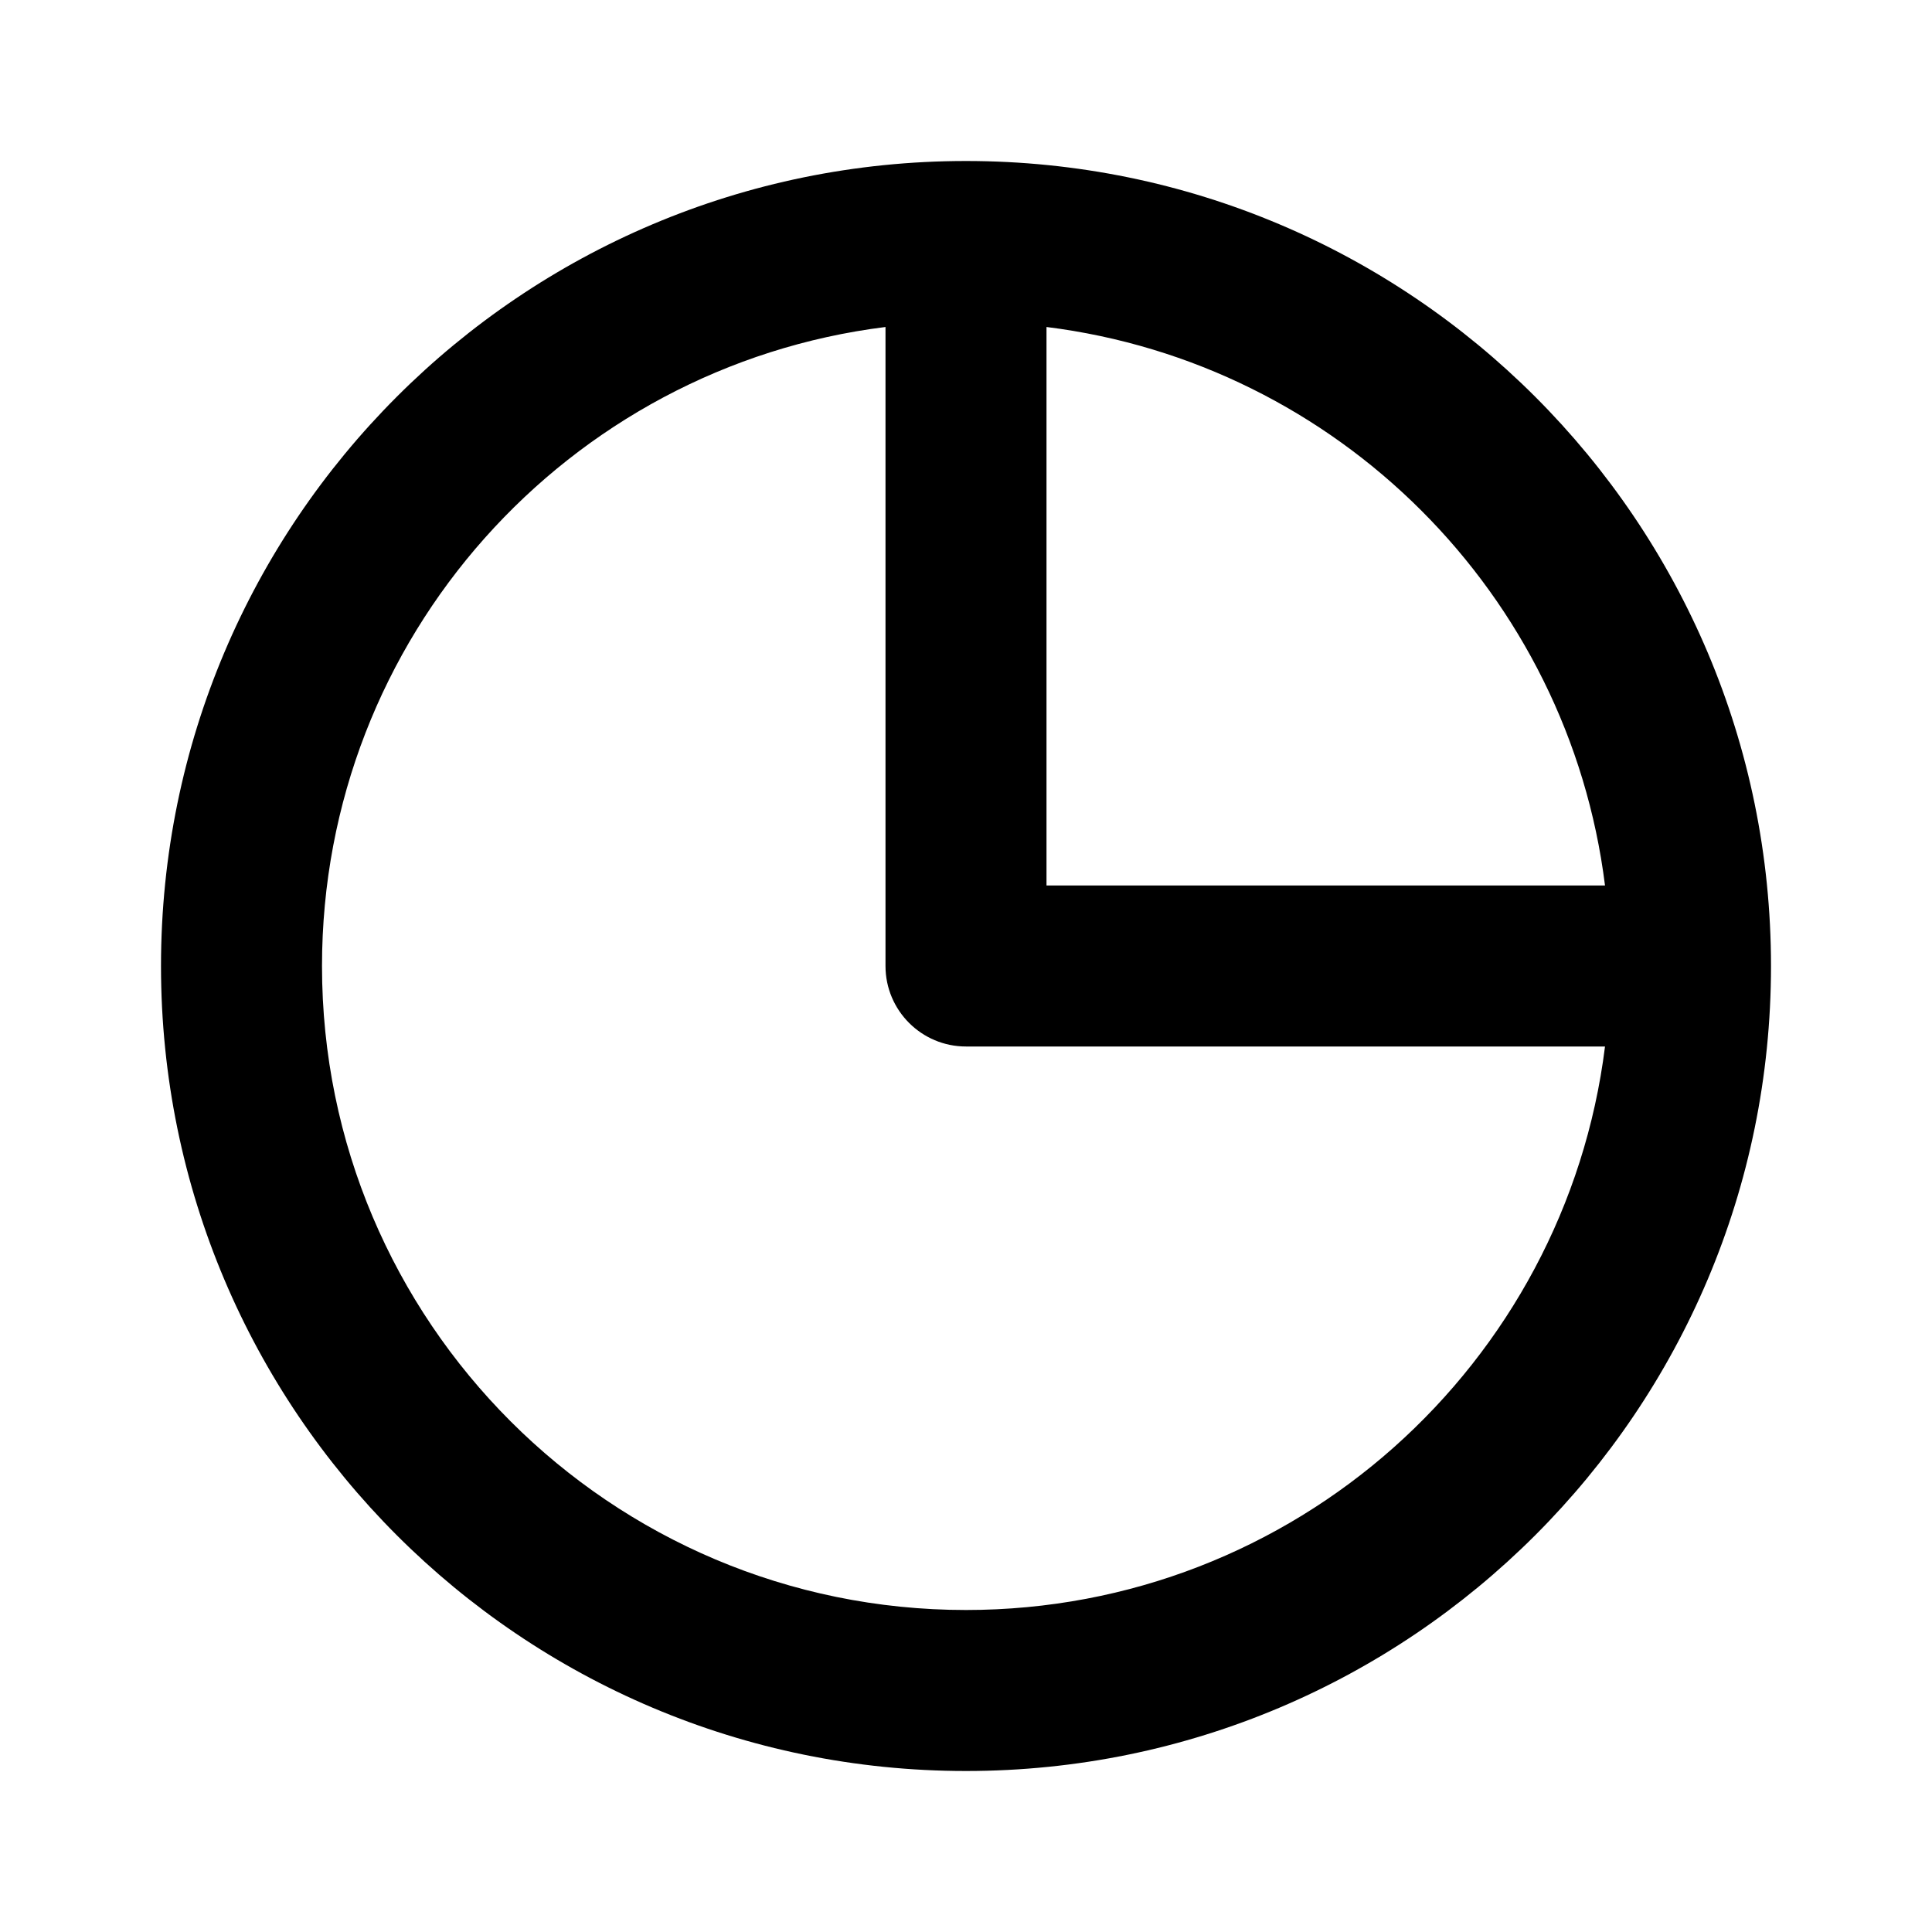
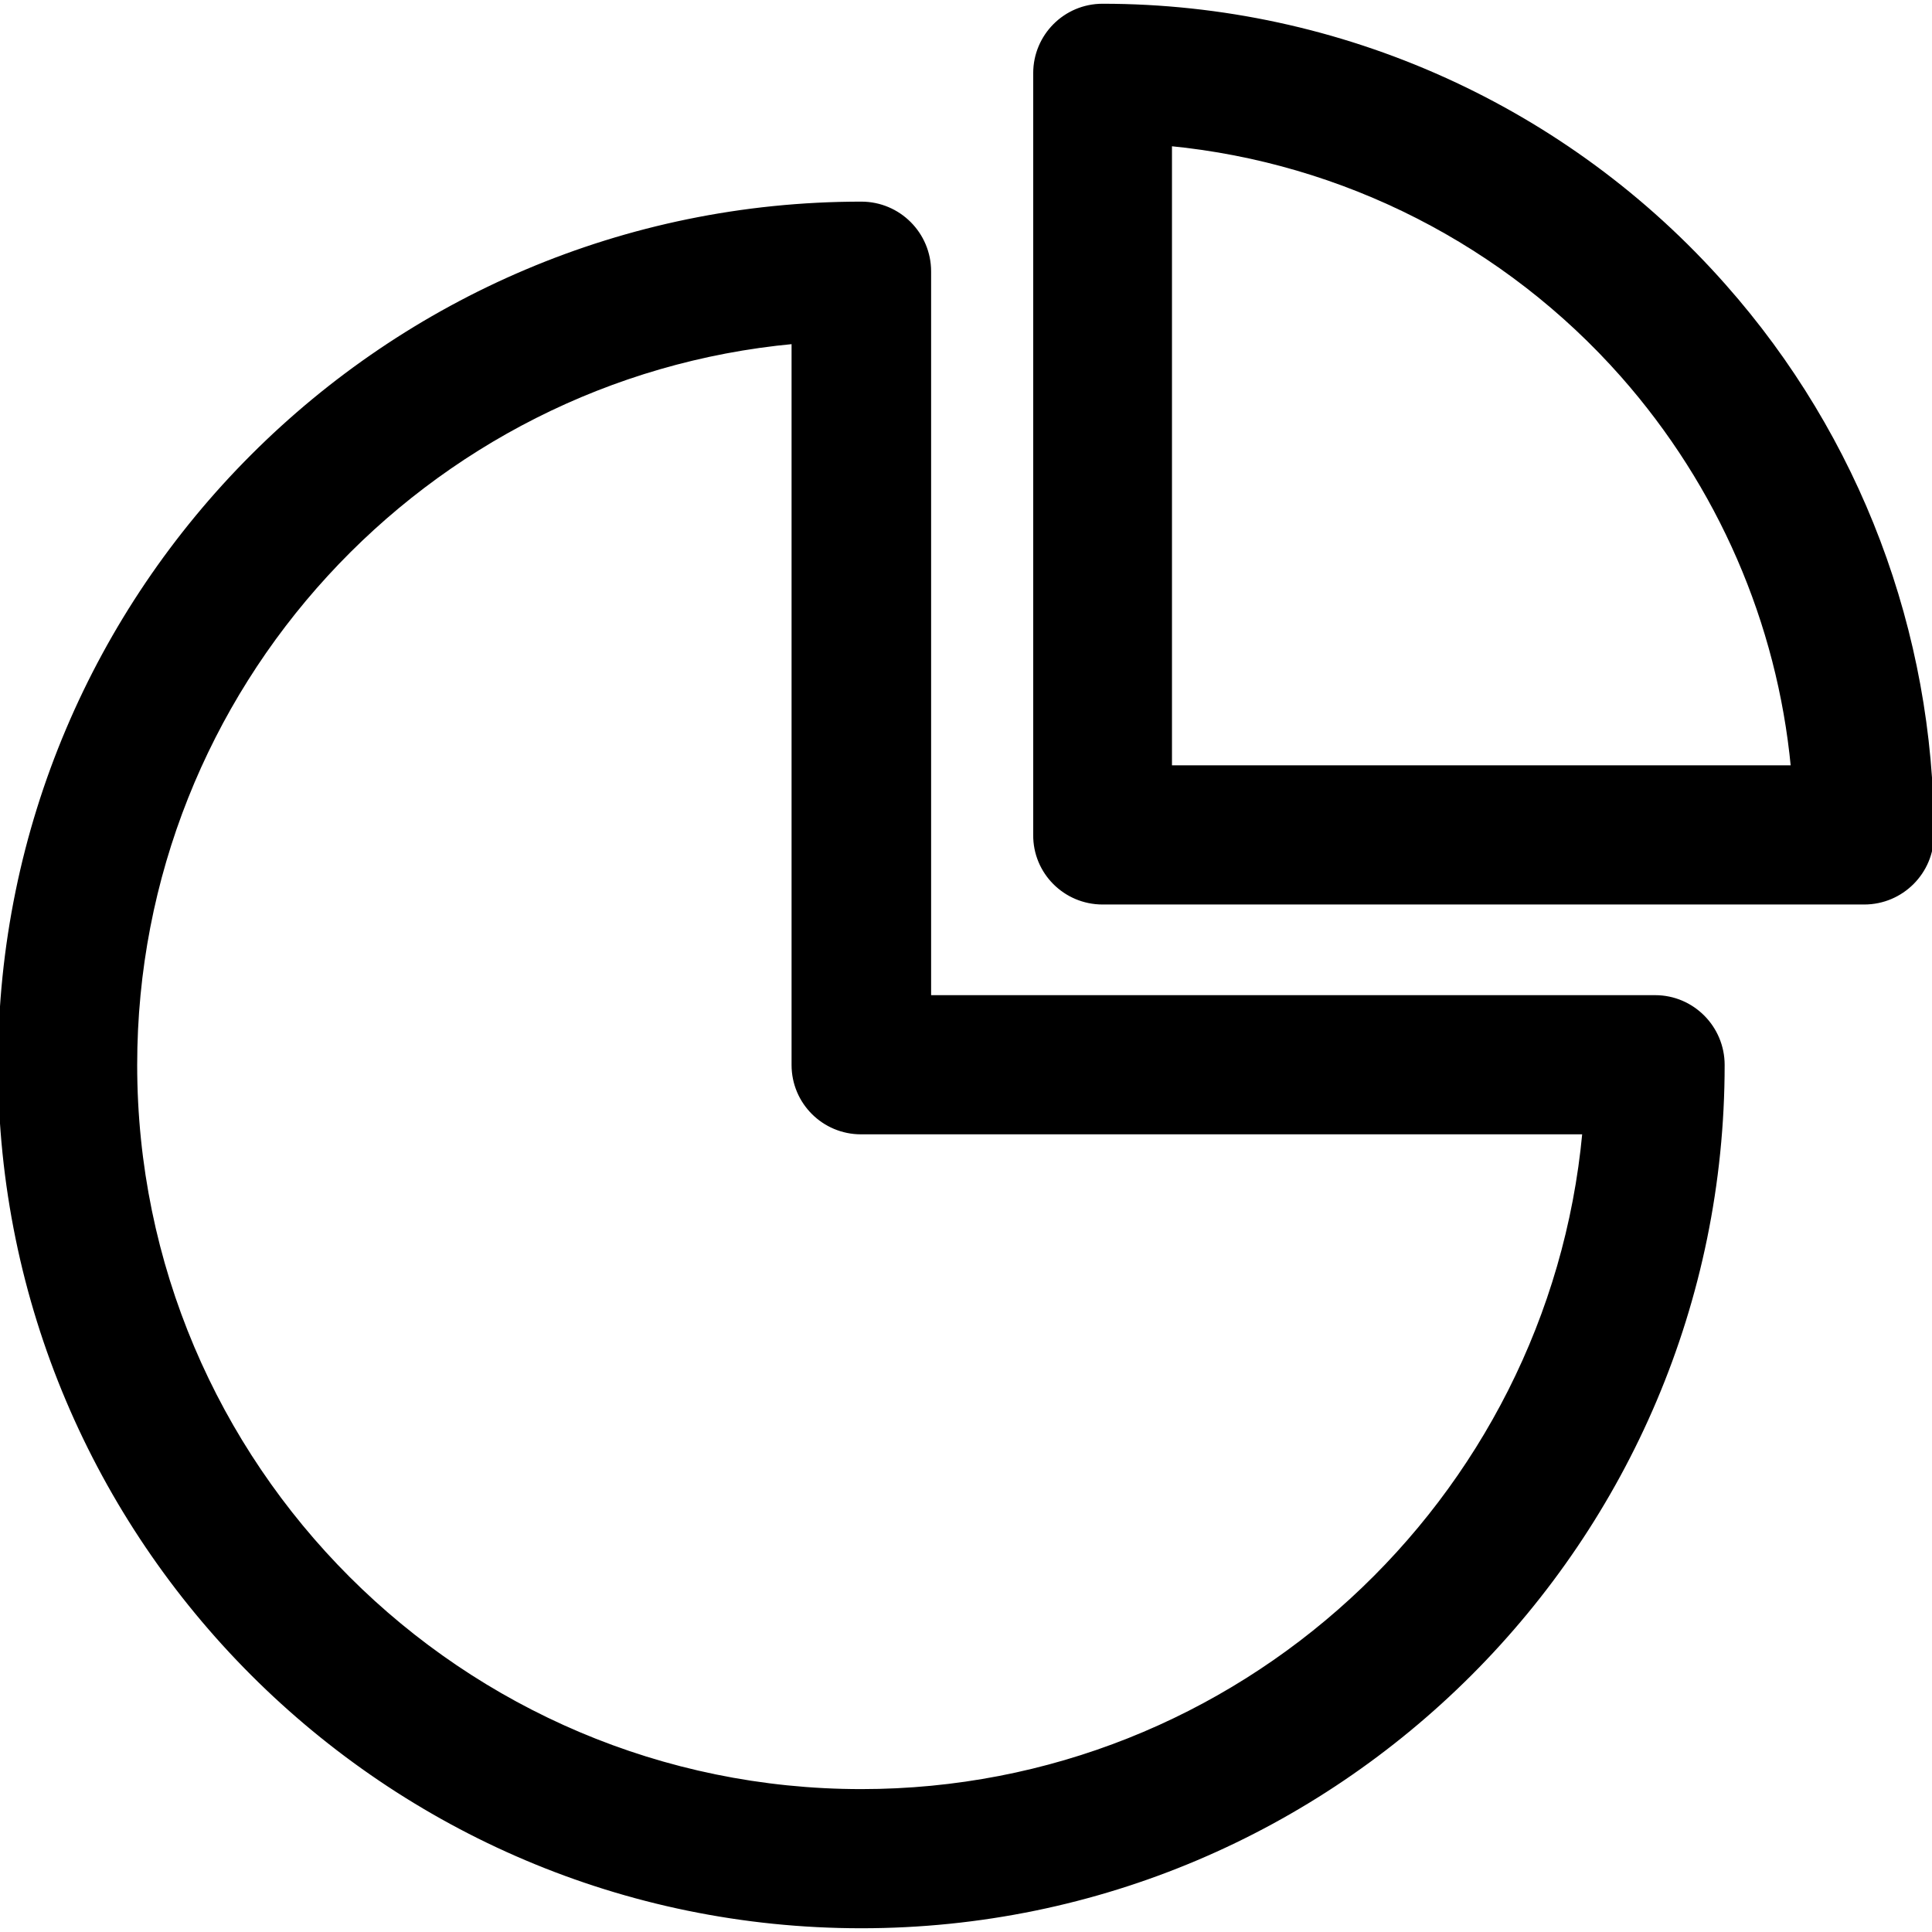
- <svg xmlns="http://www.w3.org/2000/svg" width="800px" height="800px" viewBox="0 0 24 24" fill="none">
-   <path fill-rule="evenodd" clip-rule="evenodd" d="M11 4.062C7.054 4.554 4 7.92 4 12C4 16.418 7.582 20 12 20C16.08 20 19.446 16.946 19.938 13H12C11.448 13 11 12.552 11 12V4.062ZM13 4.062V11H19.938C19.487 7.381 16.619 4.513 13 4.062ZM2 12C2 6.477 6.477 2 12 2C17.523 2 22 6.477 22 12C22 17.523 17.523 22 12 22C6.477 22 2 17.523 2 12Z" fill="#000000" />
+ <svg xmlns="http://www.w3.org/2000/svg" fill="#000000" height="800px" width="800px" version="1.1" id="Capa_1" viewBox="0 0 490.1 490.1" xml:space="preserve" stroke="#000000">
+   <g id="SVGRepo_bgCarrier" stroke-width="0" />
+   <g id="SVGRepo_tracerCarrier" stroke-linecap="round" stroke-linejoin="round" />
+   <g id="SVGRepo_iconCarrier">
+     <g>
+       <g>
+         <g>
+           <path d="M279.7,228.95h193.2c9.5,0,17.2-7.7,17.2-17.2c0-51.3-18.7-100.8-52.7-139.2c-39.9-45.2-97.4-71.1-157.7-71.1 c-9.5,0-17.1,7.7-17.1,17.1v193.2C262.5,221.25,270.2,228.95,279.7,228.95z M296.8,36.55c44.1,4.3,85.2,25.2,114.8,58.7 c24.6,27.9,39.7,62.6,43.2,99.4h-158V36.55z" />
+           <path d="M218.5,51.65C98,51.65,0,149.65,0,270.15s98,218.5,218.5,218.5s218.5-98,218.5-218.5c0-9.5-7.7-17.2-17.1-17.2H235.7 V68.85C235.7,59.35,228,51.65,218.5,51.65z M401.9,287.35c-8.7,93.5-87.6,167-183.4,167c-101.6,0-184.2-82.6-184.2-184.2 c0-95.8,73.5-174.7,167-183.4v183.4c0,9.5,7.7,17.1,17.1,17.1h183.5L401.9,287.35L401.9,287.35z" />
+         </g>
+       </g>
+       <g> </g>
+       <g> </g>
+       <g> </g>
+       <g> </g>
+       <g> </g>
+       <g> </g>
+       <g> </g>
+       <g> </g>
+       <g> </g>
+       <g> </g>
+       <g> </g>
+       <g> </g>
+       <g> </g>
+       <g> </g>
+       <g> </g>
+     </g>
+   </g>
</svg>
